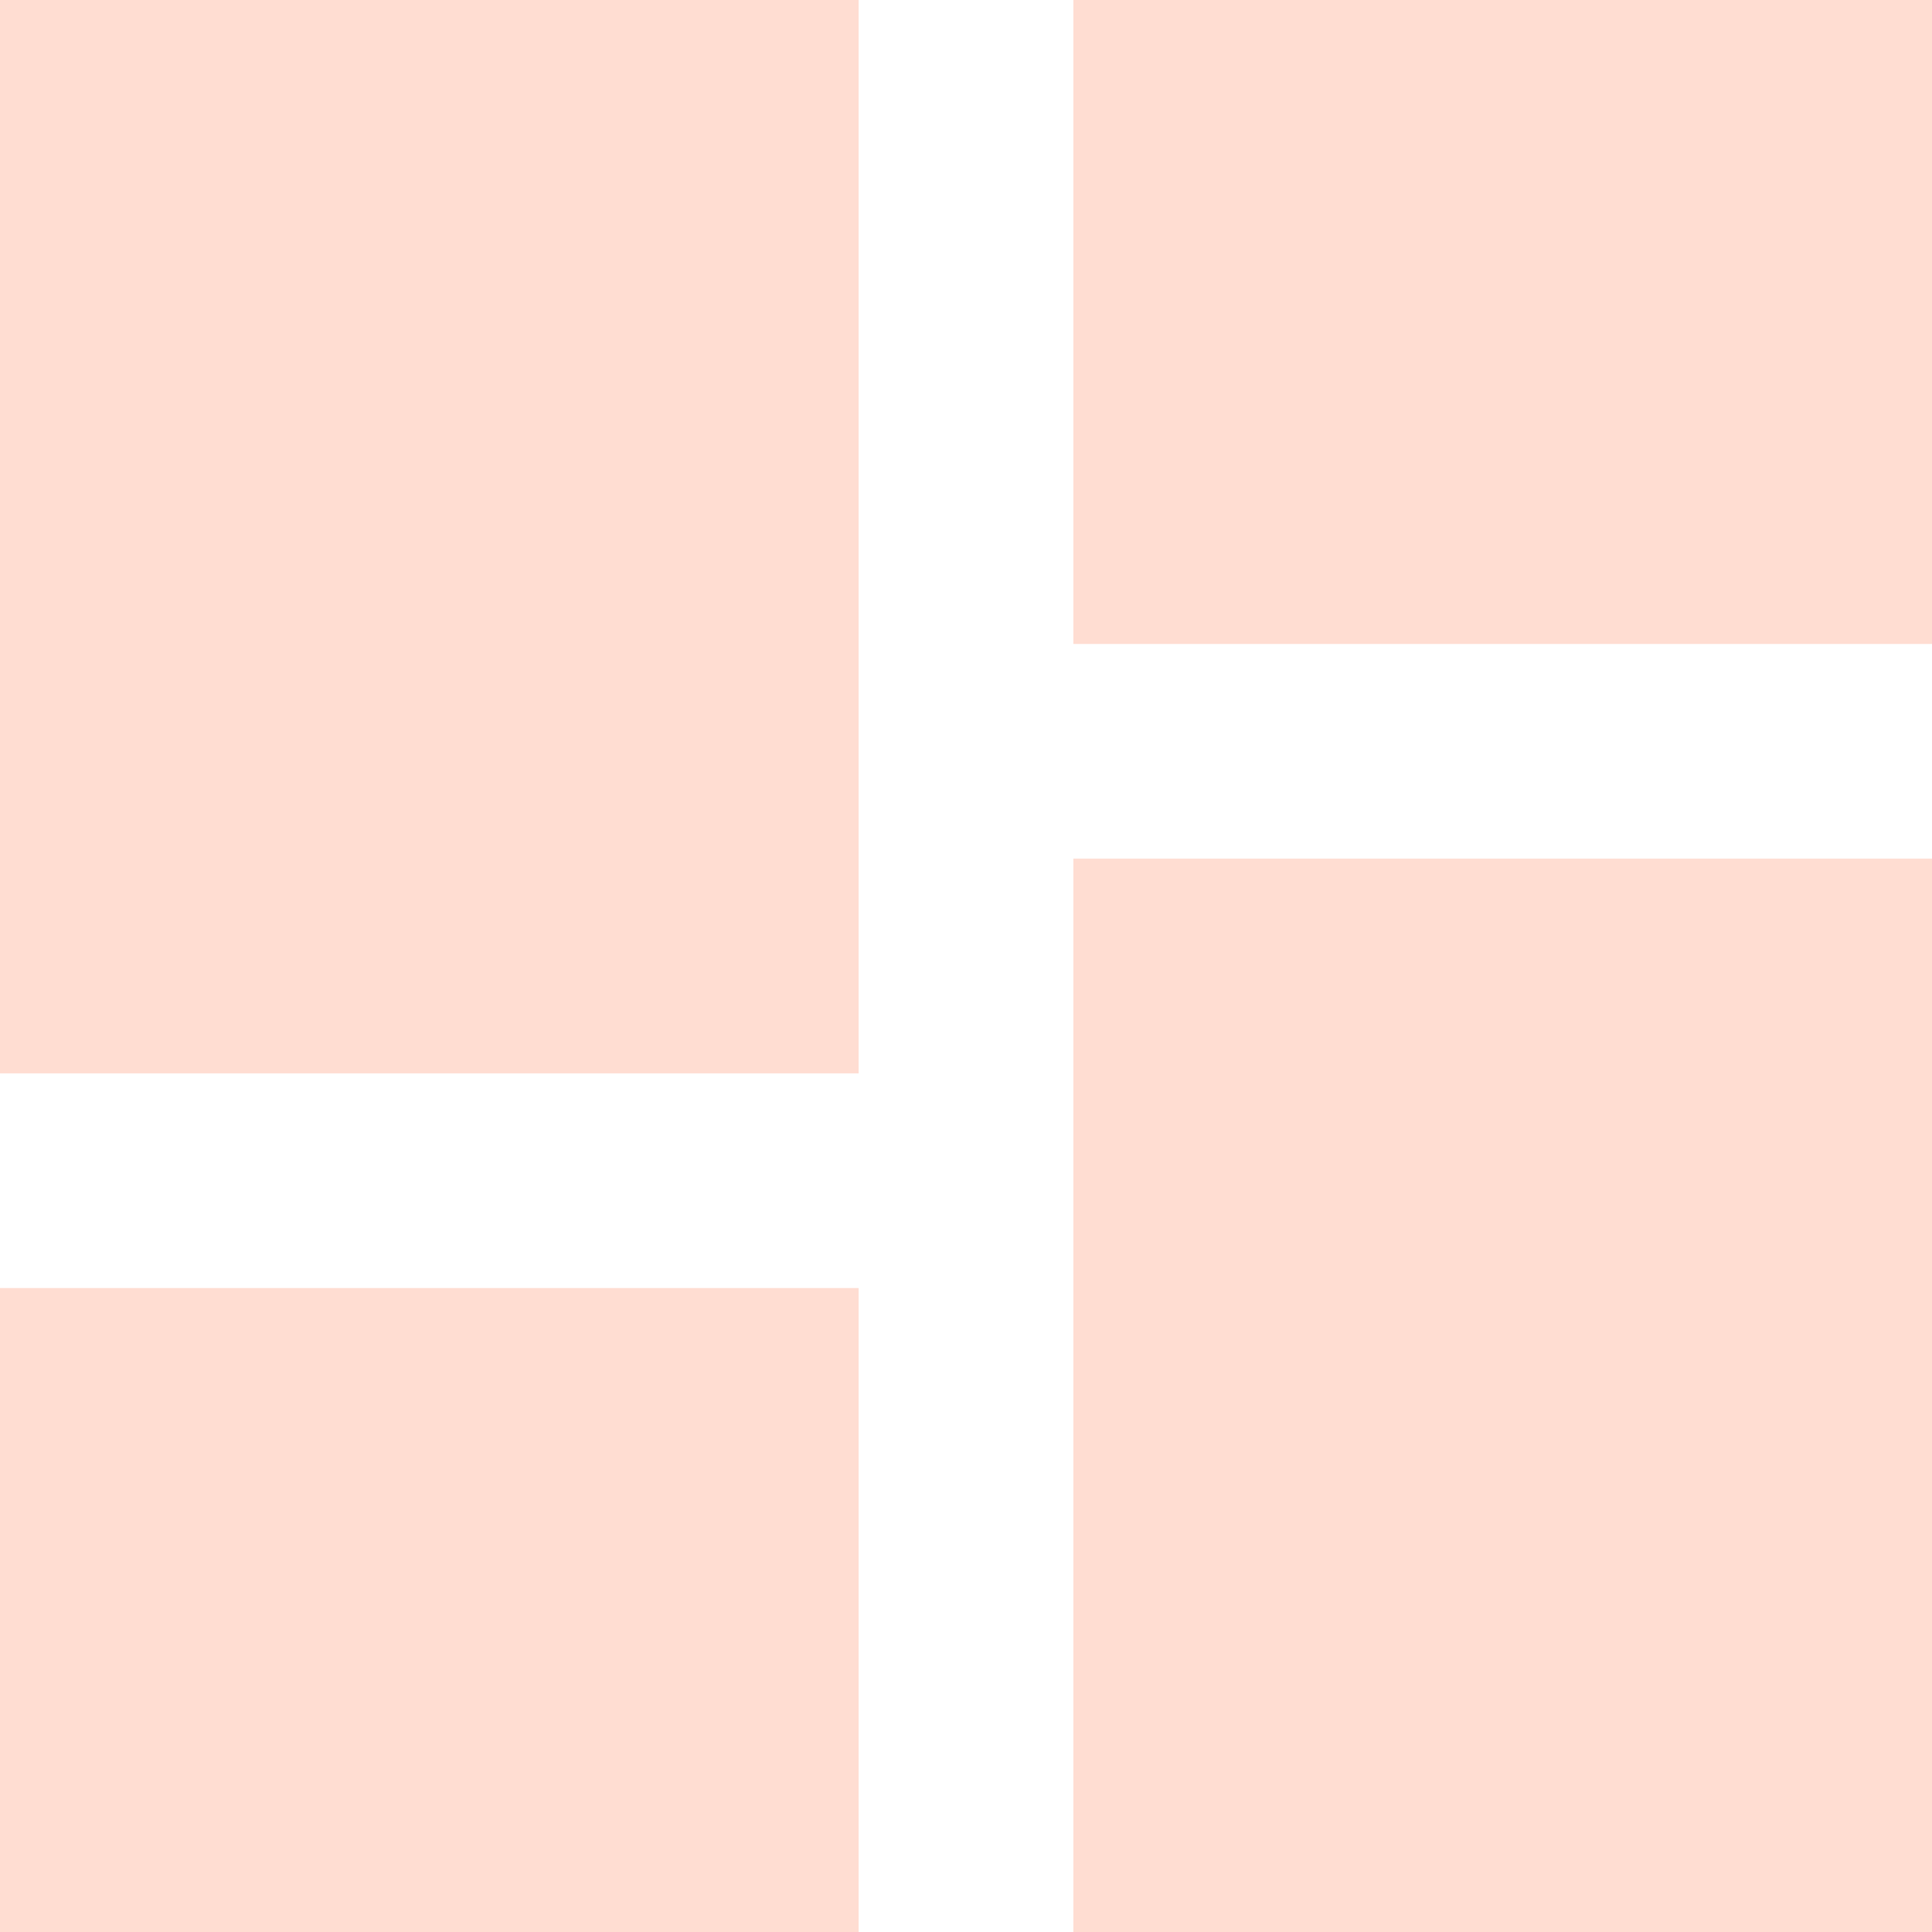
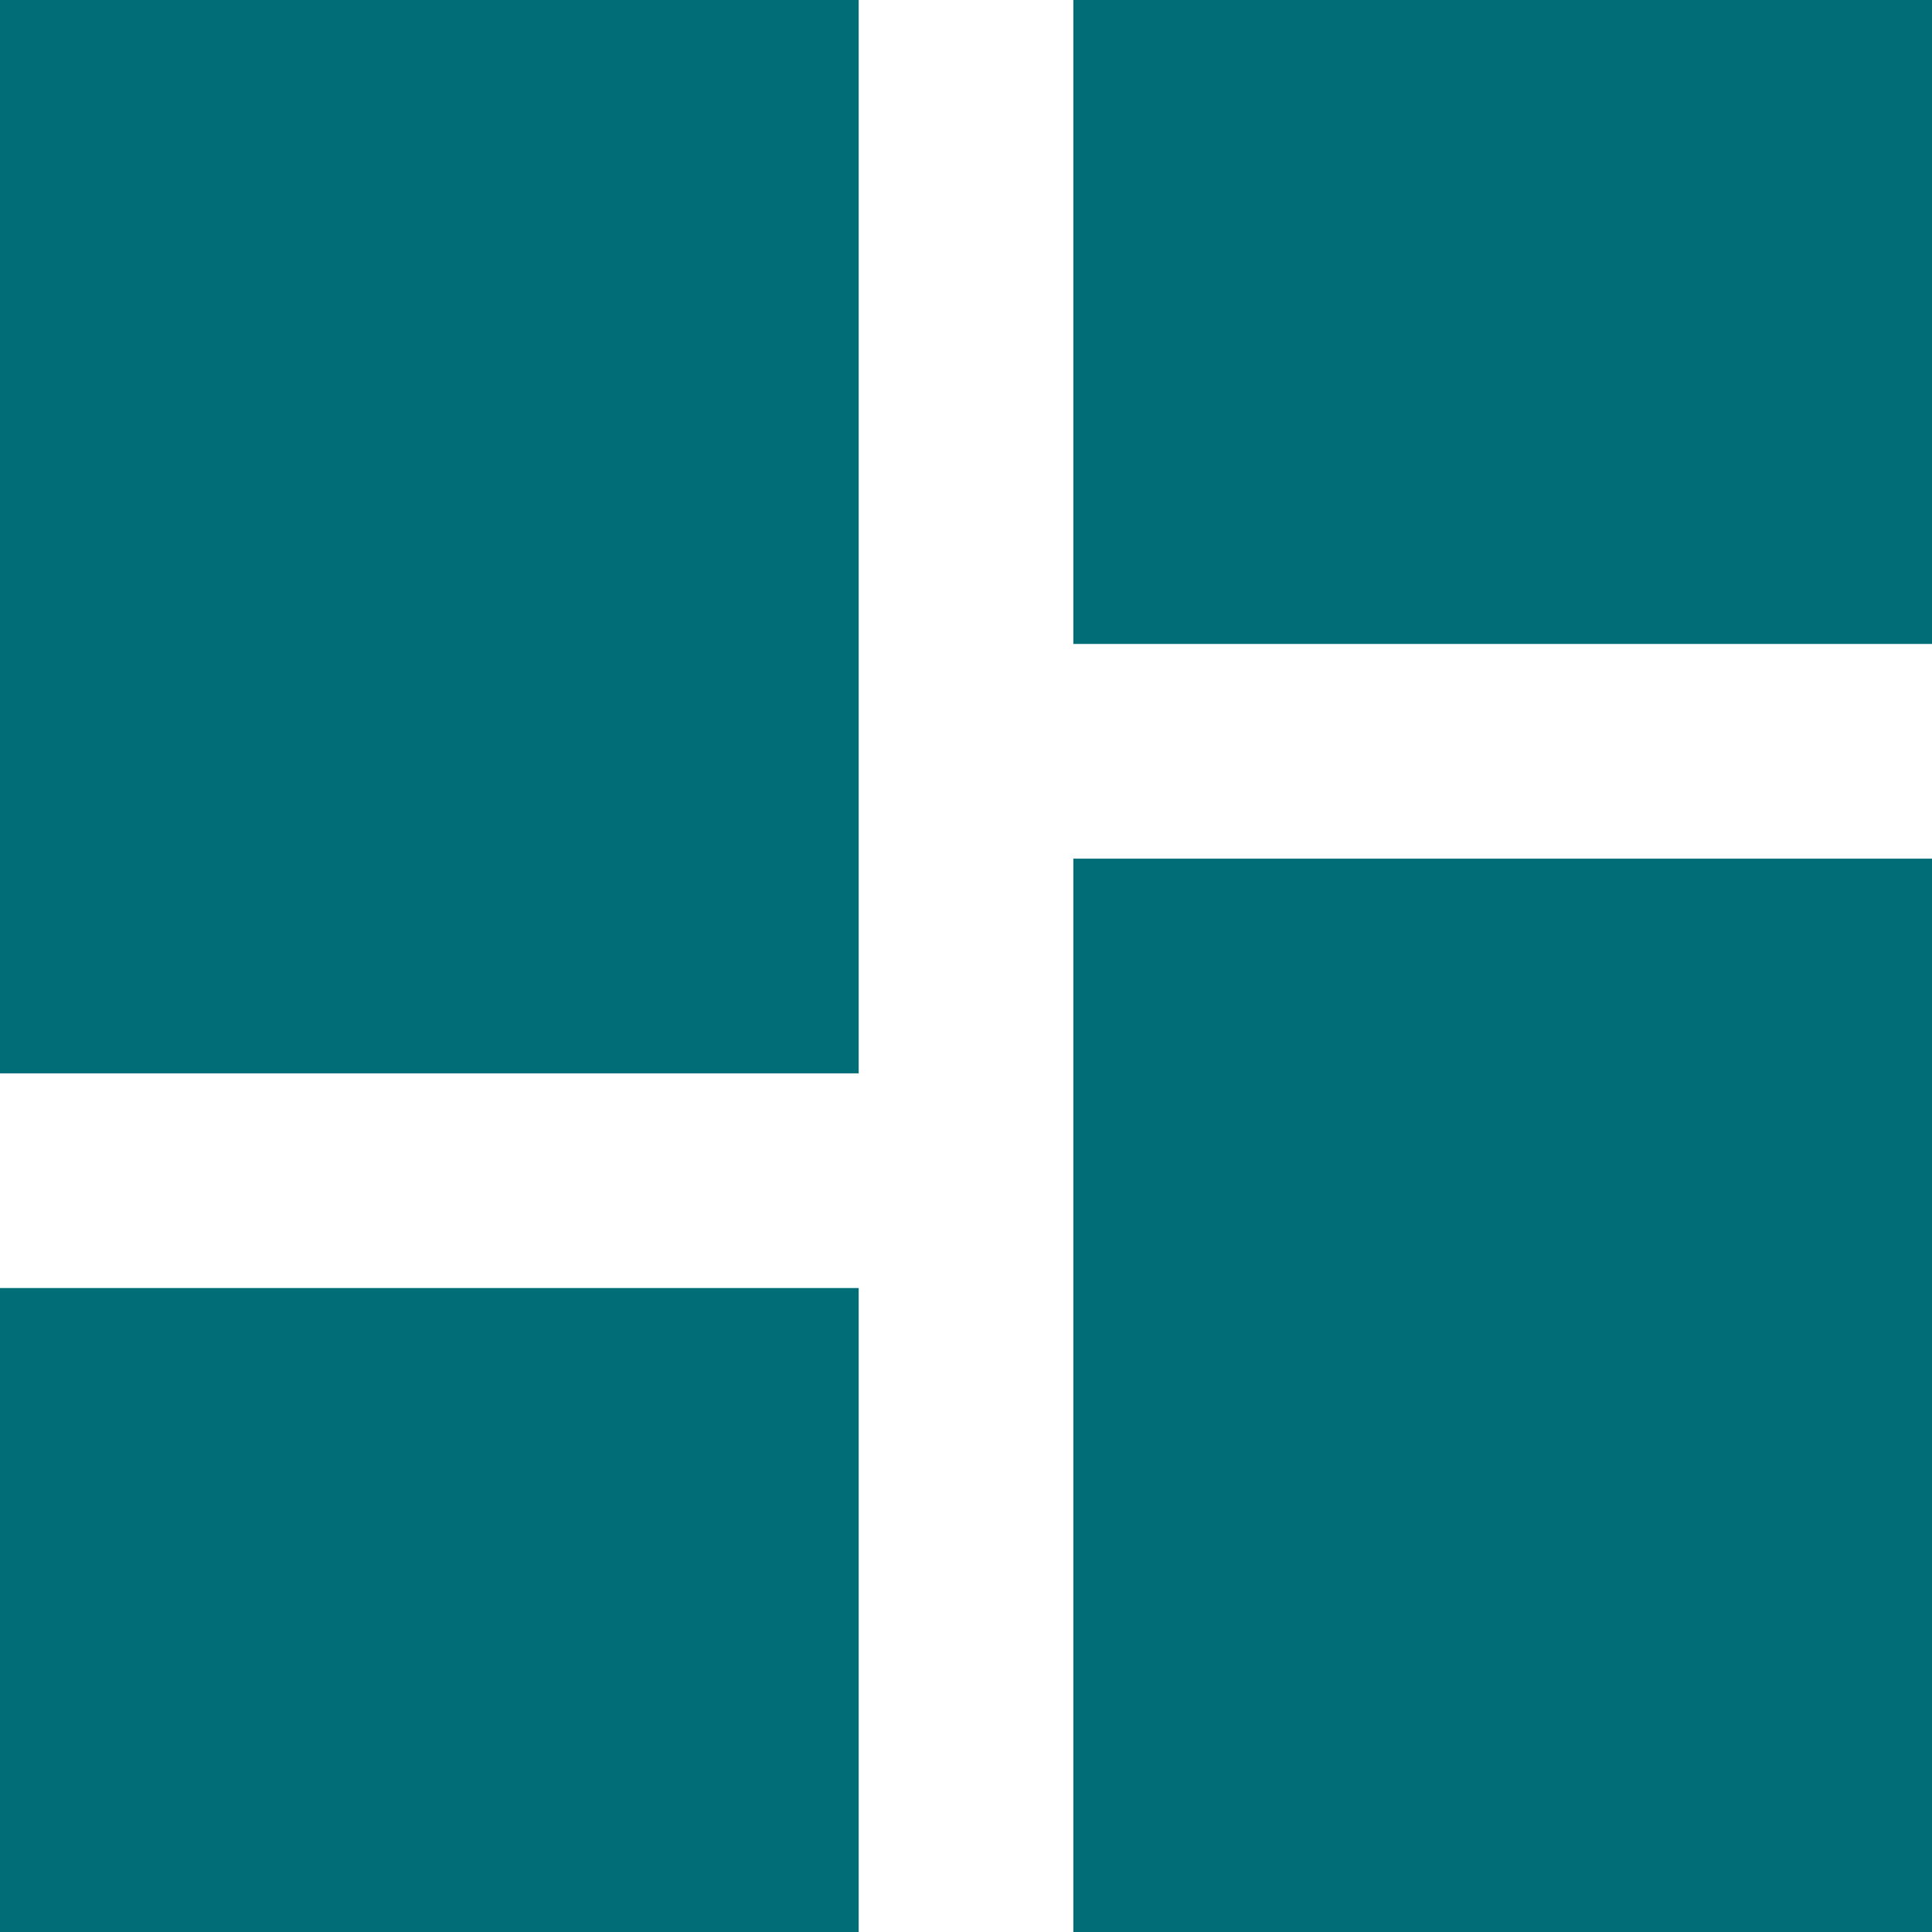
<svg xmlns="http://www.w3.org/2000/svg" width="16" height="16" viewBox="0 0 16 16" fill="none">
-   <path d="M0 8.889H7.111V0H0V8.889ZM0 16H7.111V10.667H0V16ZM8.889 16H16V7.111H8.889V16ZM8.889 0V5.333H16V0H8.889Z" fill="#FFDDD2" />
+   <path d="M0 8.889H7.111V0H0V8.889ZM0 16H7.111V10.667H0V16ZM8.889 16H16V7.111H8.889V16ZM8.889 0V5.333H16V0H8.889Z" fill="#006D77" />
</svg>
